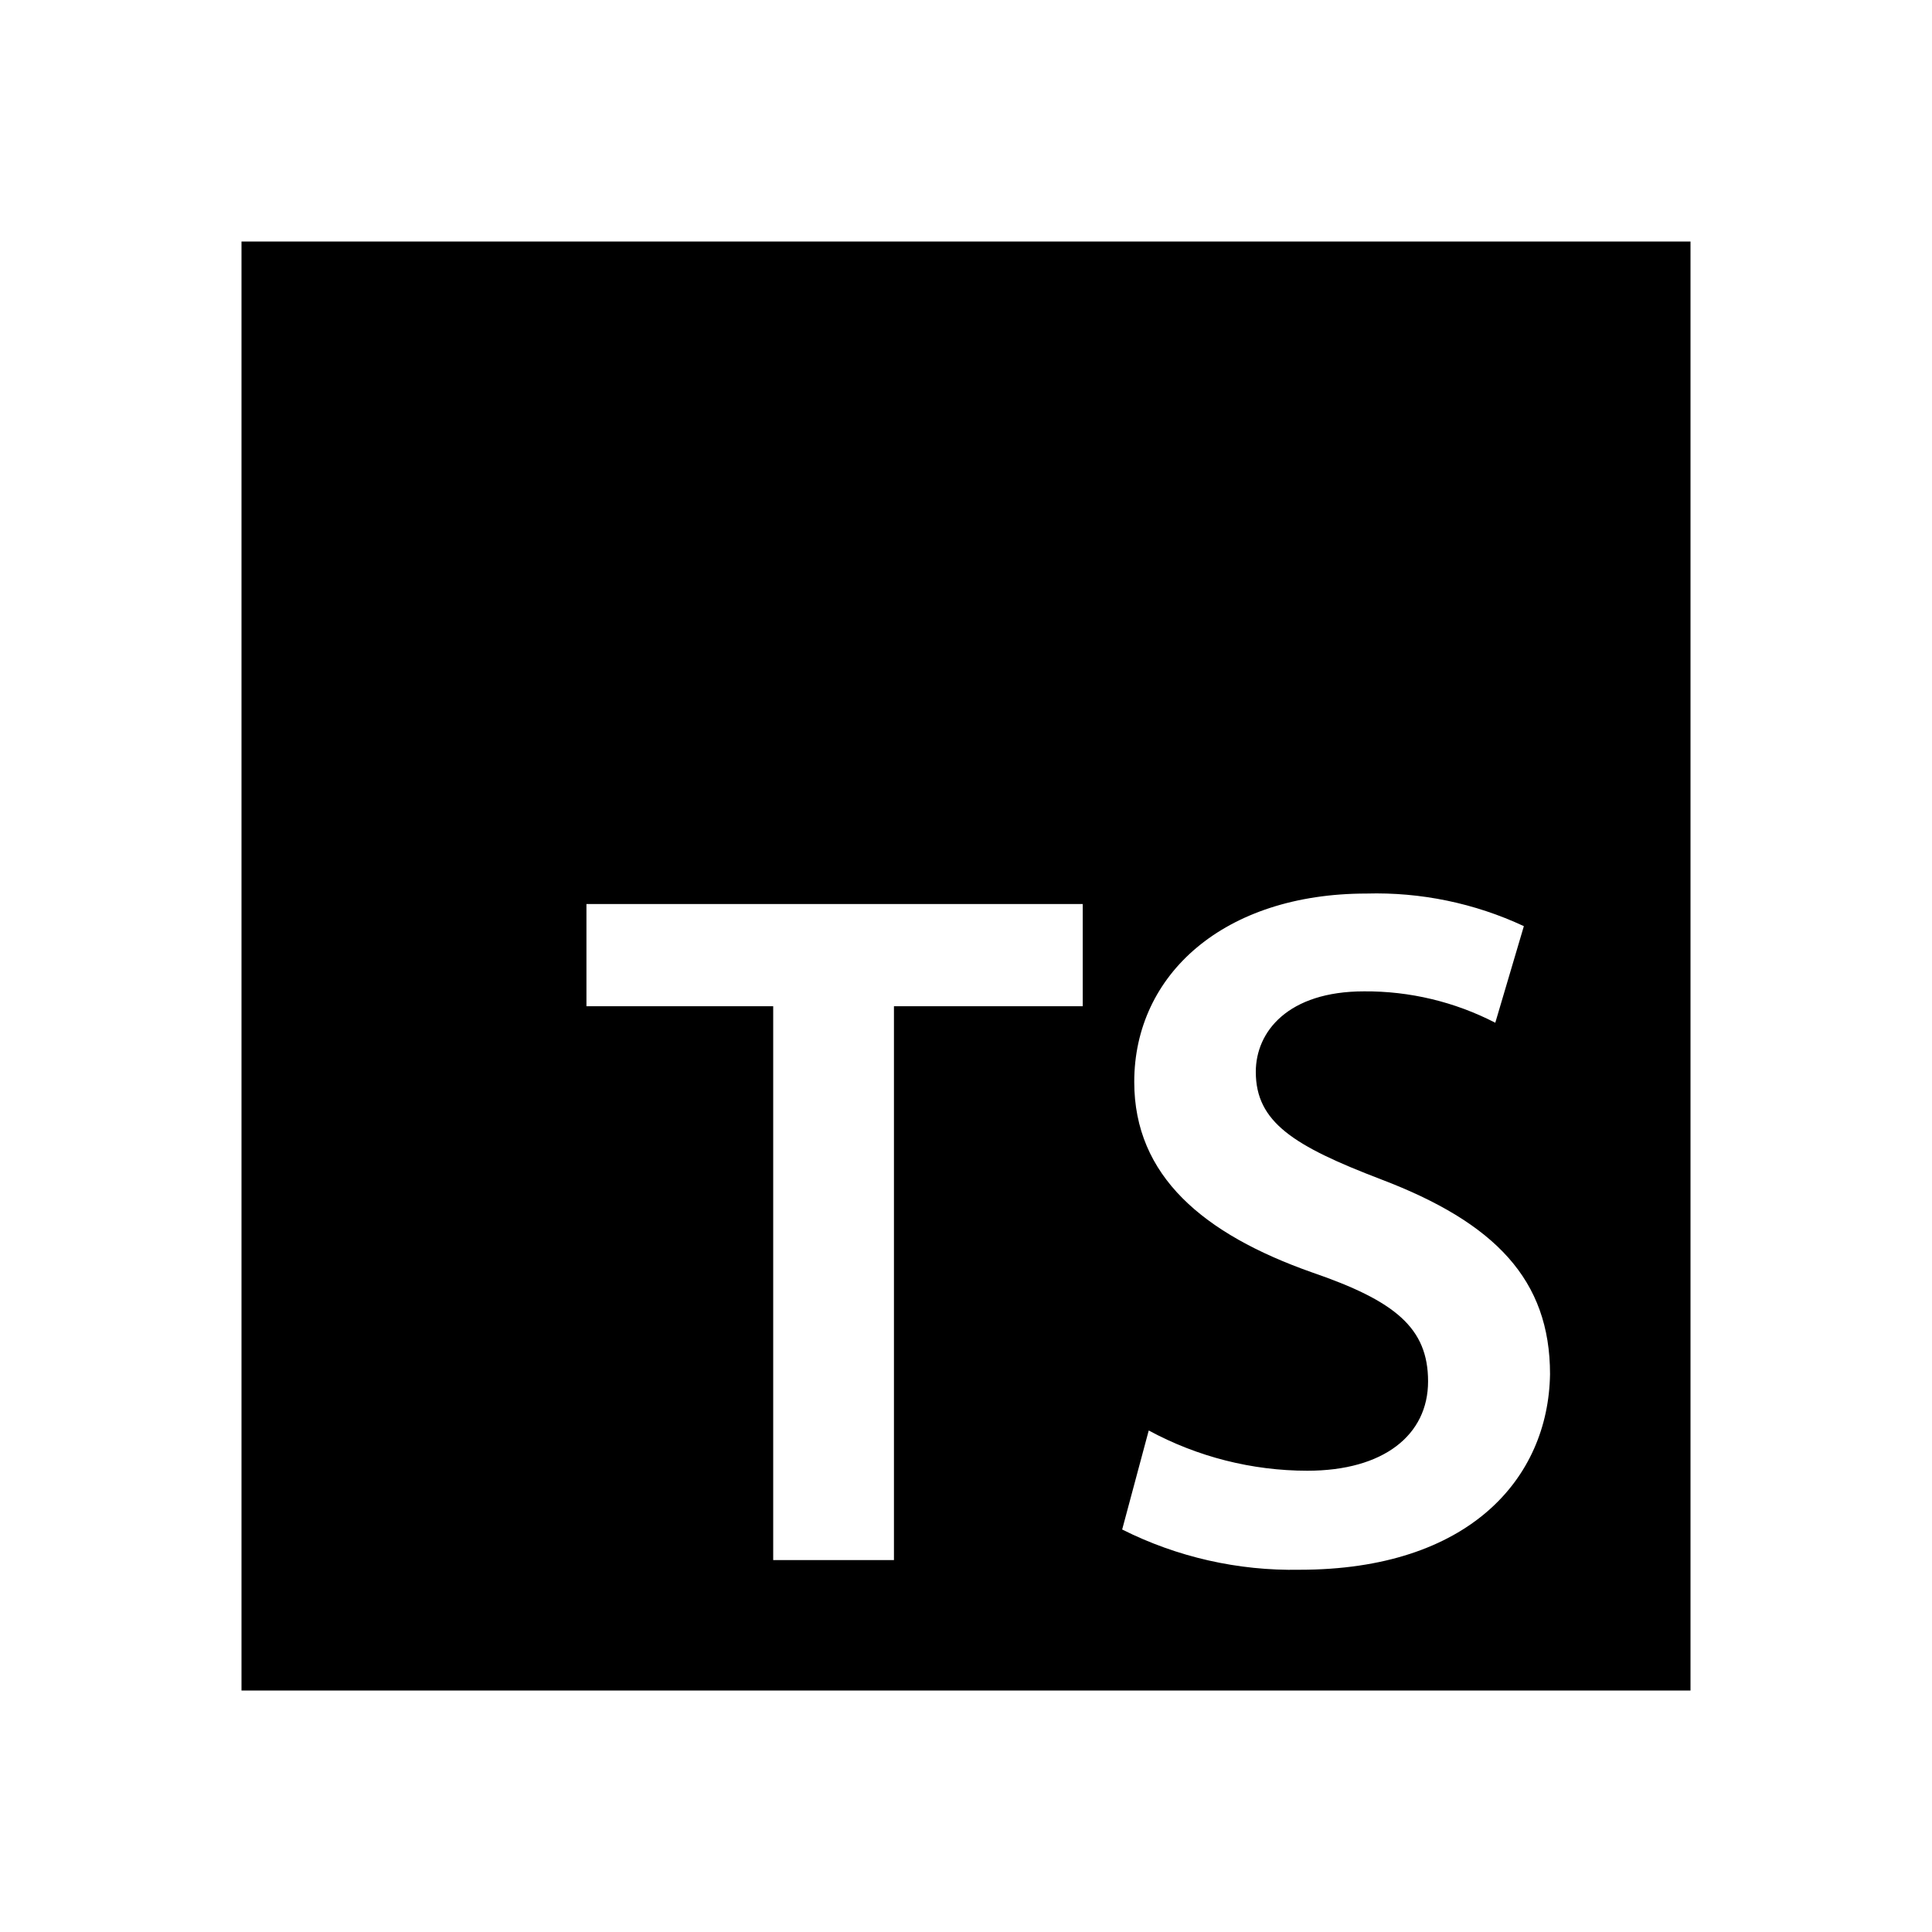
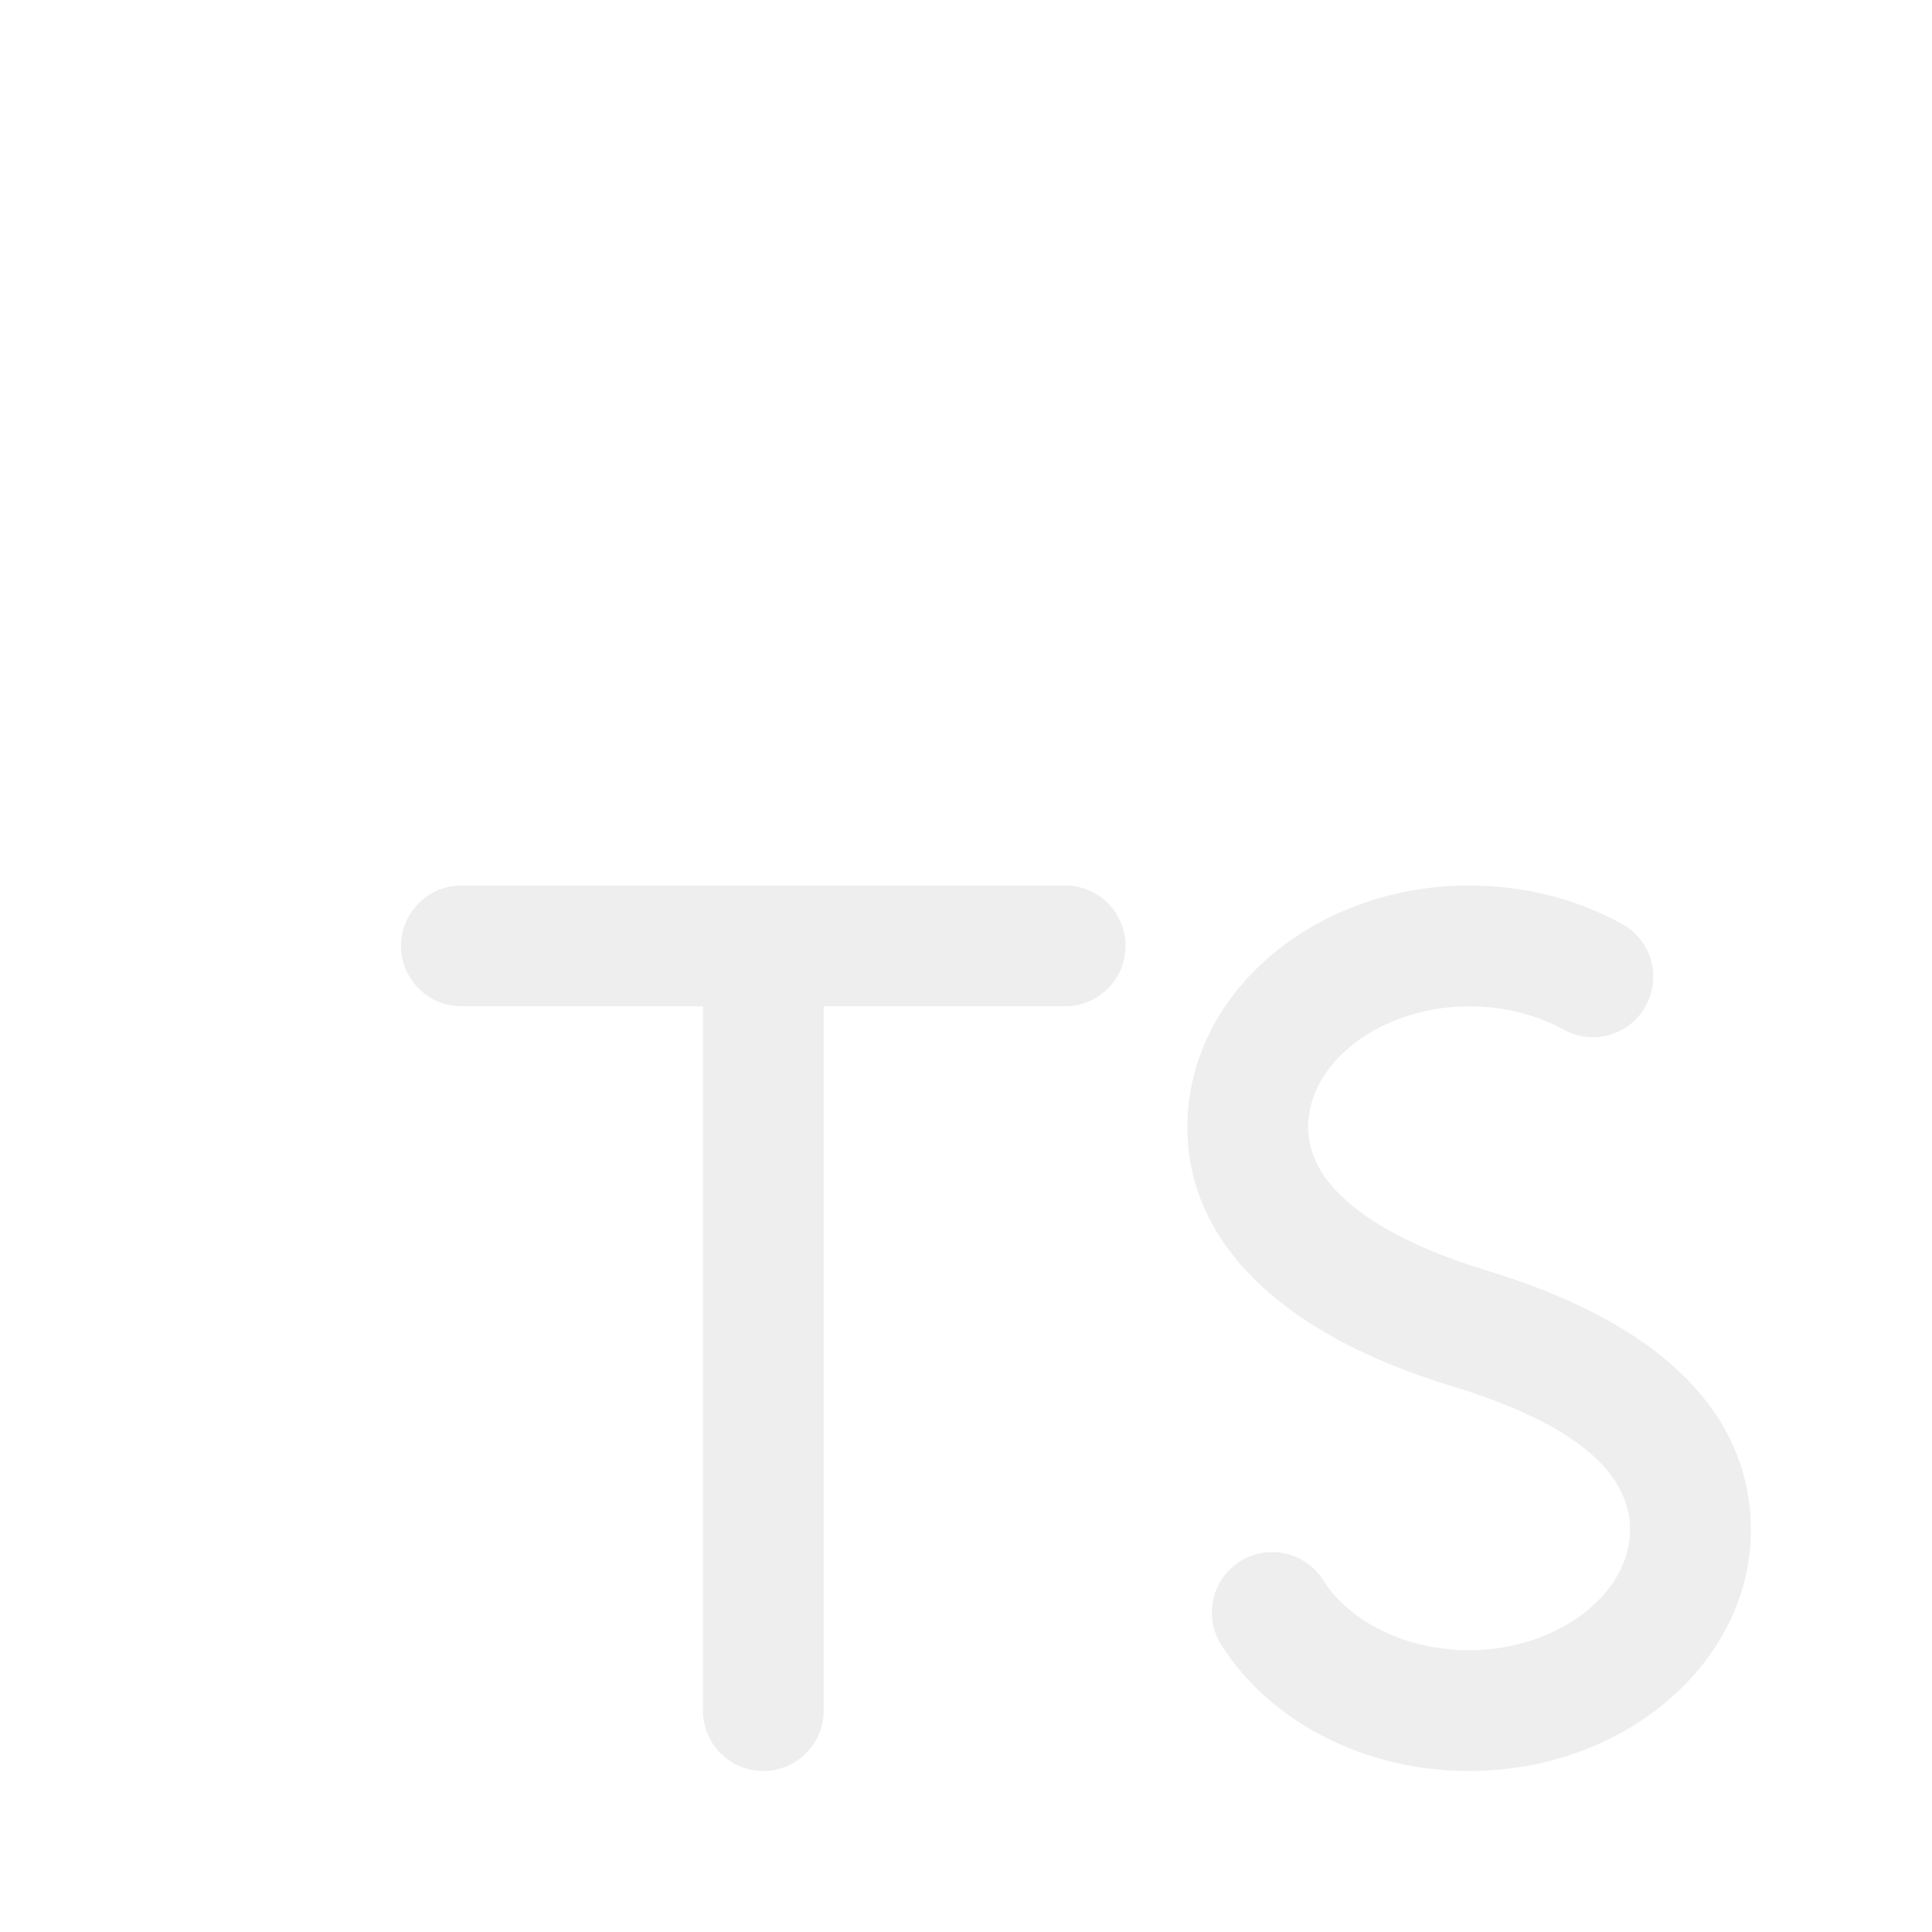
- <svg xmlns="http://www.w3.org/2000/svg" width="48" height="48" data-name="Layer 1" id="typescript">
-   <path d="M6 6v36h36V6Zm20.9 19h-4.69v13.76h-3V25h-4.64v-2.54H26.9Zm5.39 14a9.42 9.42 0 0 1-4.41-1l.66-2.46a8.29 8.29 0 0 0 3.94 1c1.9 0 3-.89 3-2.22s-.82-2-2.89-2.71c-2.69-.95-4.41-2.39-4.41-4.73 0-2.67 2.23-4.68 5.77-4.68a8.66 8.66 0 0 1 3.91.81l-.71 2.4a7 7 0 0 0-3.26-.78c-1.89 0-2.69 1-2.69 2 0 1.25.94 1.84 3.11 2.67 2.84 1.08 4.2 2.5 4.2 4.84-.04 2.6-2.02 4.86-6.22 4.86Z" />
+ <svg xmlns="http://www.w3.org/2000/svg" id="SvgjsSvg1280" width="288" height="288" version="1.1">
+   <defs id="SvgjsDefs1281" />
+   <g id="SvgjsG1282">
+     <svg enable-background="new 0 0 24 24" viewBox="0 0 24 24" width="288" height="288">
+       <path d="M13.232,12.5h-7.5c-0.414,0-0.75-0.336-0.75-0.75S5.318,11,5.732,11h7.5c0.414,0,0.75,0.336,0.75,0.75S13.646,12.5,13.232,12.5z" fill="#eeeeee" class="color000 svgShape" />
+       <path d="M9.482 22c-.414 0-.75-.336-.75-.75v-9.436c0-.414.336-.75.75-.75s.75.336.75.75v9.436C10.232 21.664 9.896 22 9.482 22zM18.25 22c-1.289 0-2.469-.602-3.08-1.569-.221-.351-.116-.813.234-1.035.349-.22.813-.116 1.034.234.333.528 1.044.87 1.811.87 1.084 0 2-.687 2-1.5 0-.736-.746-1.336-2.218-1.782C15.916 16.575 14.75 15.433 14.75 14c0-1.654 1.57-3 3.5-3 .677 0 1.334.165 1.9.478.363.199.495.656.294 1.019-.199.363-.656.495-1.019.294-.344-.189-.751-.29-1.175-.29-1.084 0-2 .687-2 1.5 0 .965 1.39 1.531 2.218 1.782 2.713.823 3.282 2.204 3.282 3.218C21.75 20.654 20.18 22 18.25 22z" fill="#eeeeee" class="color000 svgShape" />
+     </svg>
+   </g>
</svg>
